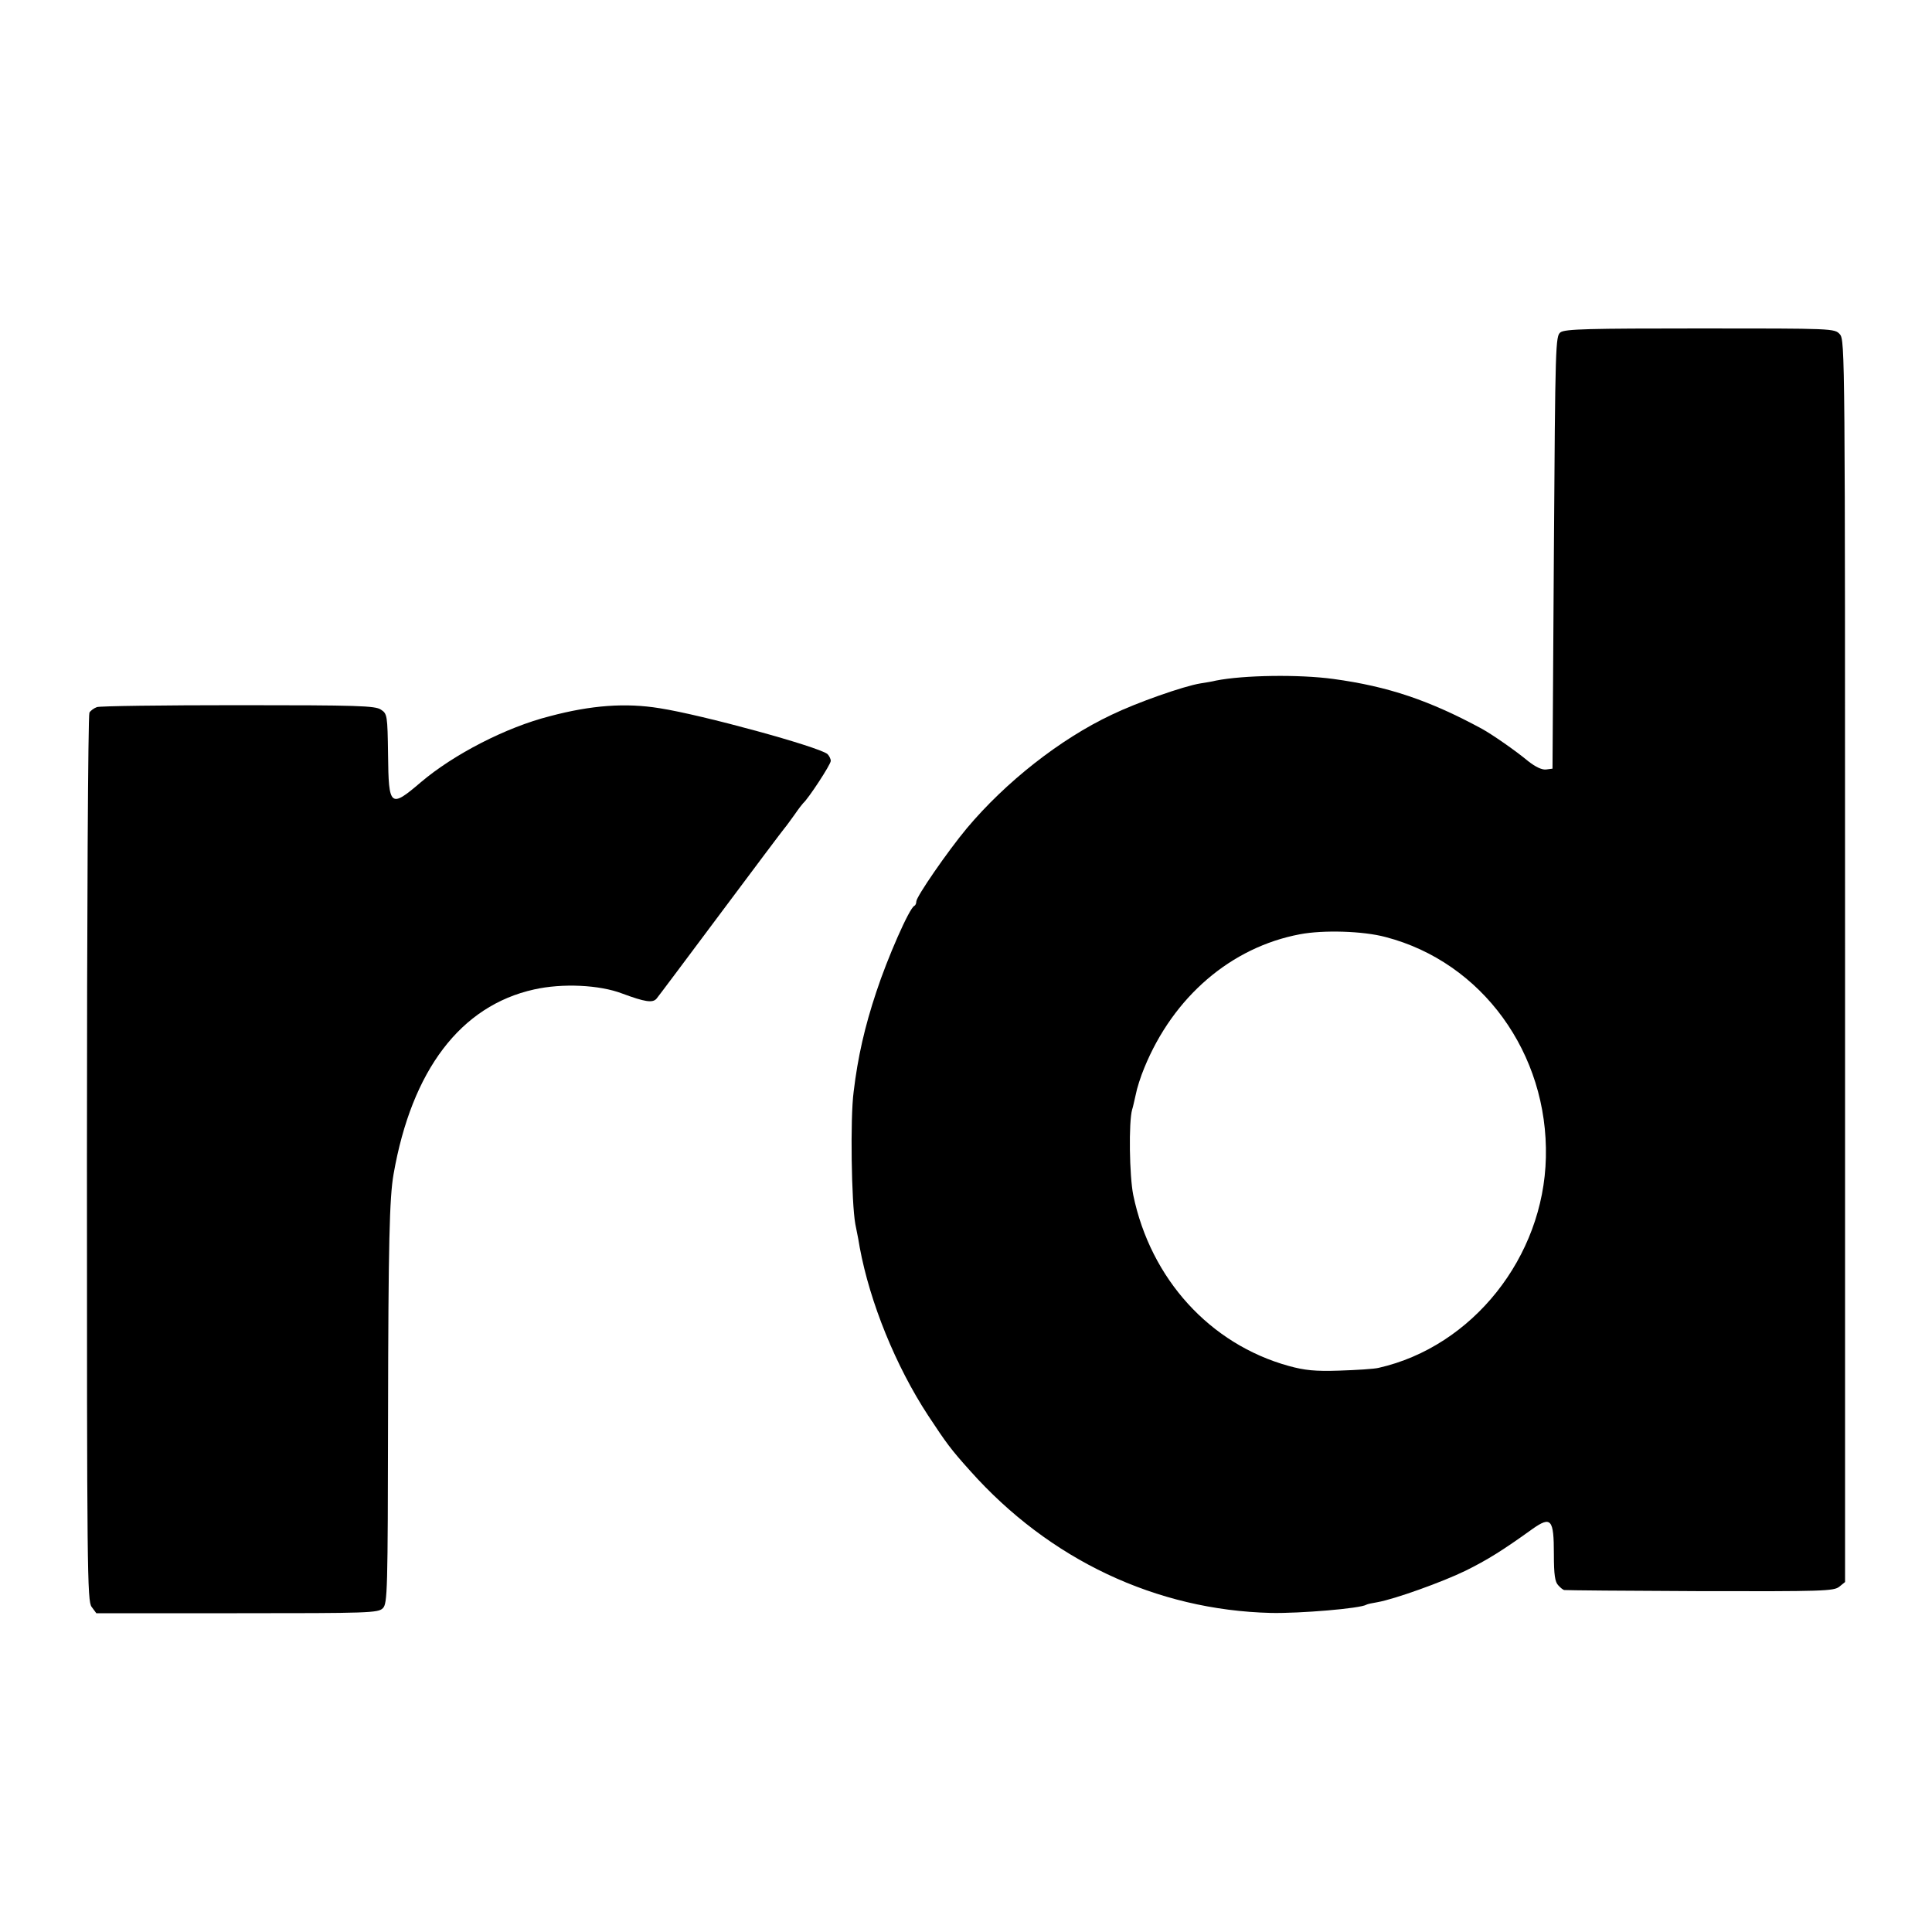
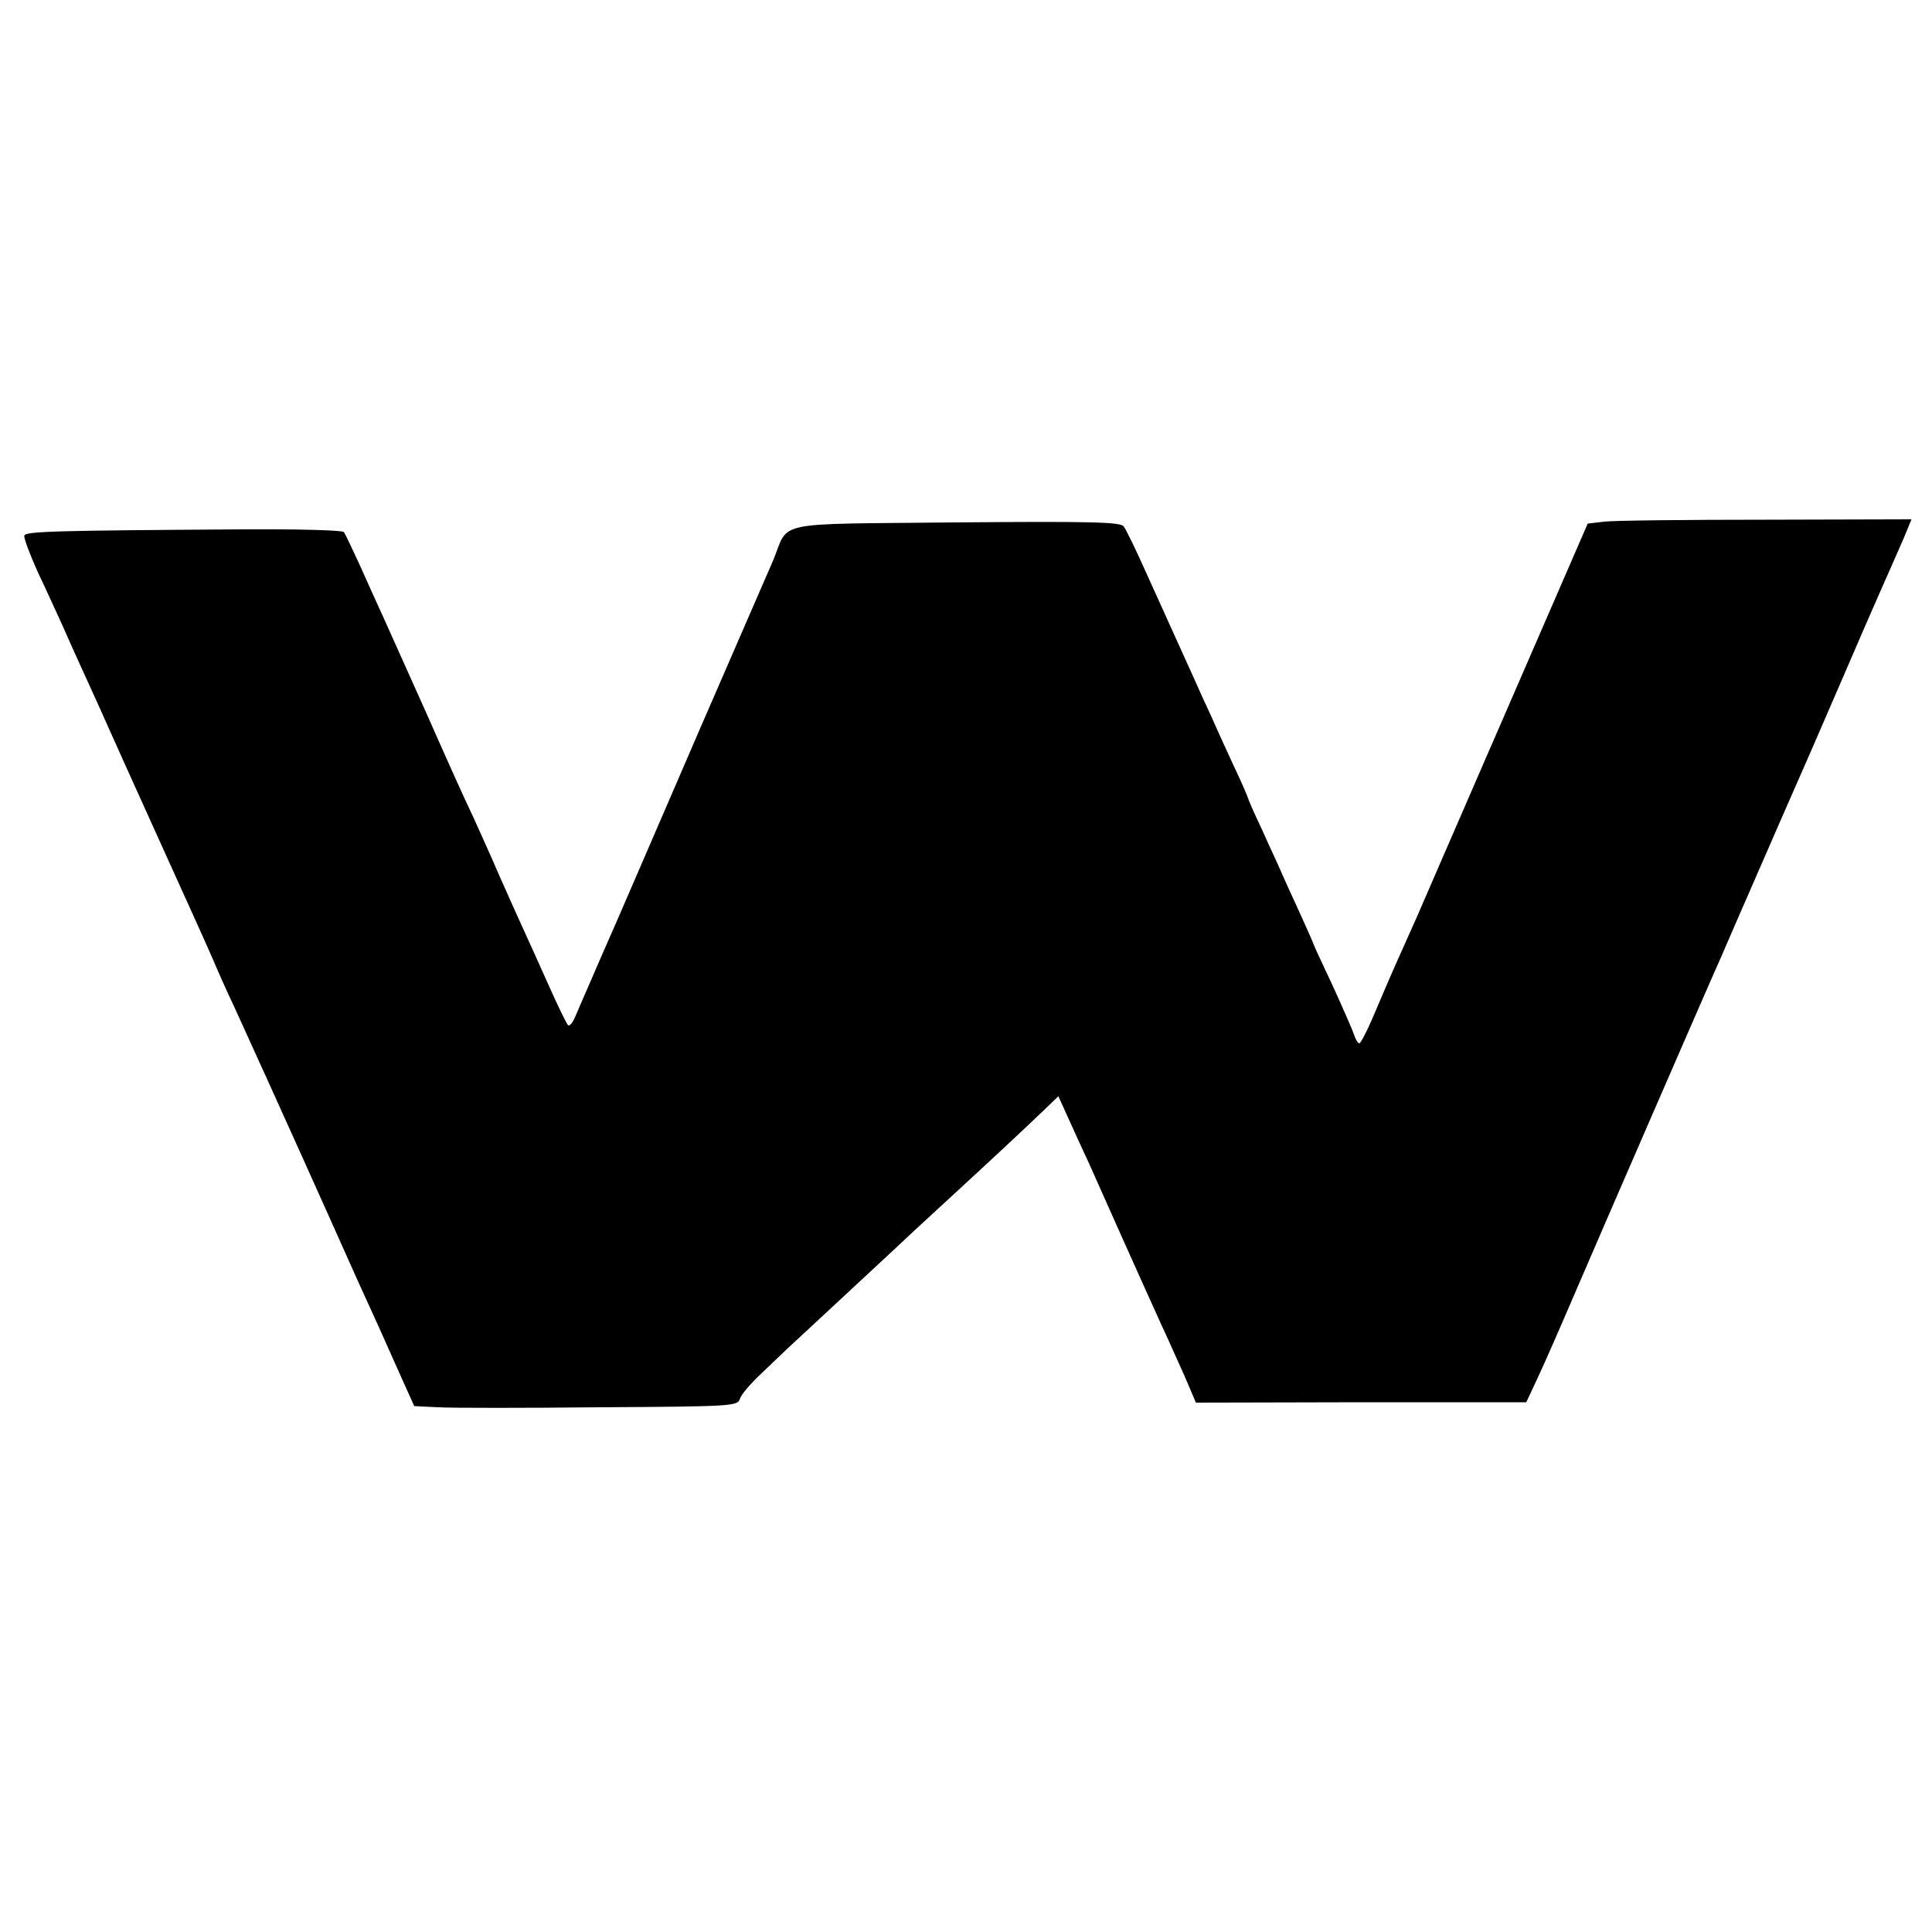
- <svg xmlns="http://www.w3.org/2000/svg" version="1.0" width="700pt" height="700pt" viewBox="0 0 700 700" preserveAspectRatio="xMidYMid meet">
-   <g transform="translate(0,700) scale(0.1,-0.1)" fill="#000000" stroke="none">
-     <path d="M5654 5796 c-18 -14 -19 -37 -24 -798 l-5 -783 -23 -3 c-15 -2 -38 9 -65 30 -48 40 -131 97 -167 117 -190 103 -340 154 -539 181 -124 17 -326 14 -426 -6 -11 -3 -36 -7 -55 -10 -62 -10 -232 -70 -323 -114 -186 -88 -383 -243 -524 -411 -70 -84 -183 -248 -183 -265 0 -7 -3 -14 -7 -16 -18 -7 -98 -190 -138 -312 -42 -126 -67 -236 -82 -361 -13 -97 -8 -403 6 -480 8 -38 15 -77 16 -85 37 -199 130 -429 248 -609 66 -100 81 -121 152 -200 287 -322 674 -505 1091 -515 103 -2 323 16 345 30 3 2 21 6 40 9 62 11 235 73 319 114 79 39 135 74 242 151 68 48 78 36 78 -91 0 -75 4 -101 16 -113 8 -9 18 -17 22 -17 4 -1 225 -3 491 -4 445 -1 485 0 505 16 l21 17 0 2250 c0 2198 0 2250 -19 2271 -19 21 -24 21 -506 21 -404 0 -489 -2 -506 -14z m-634 -2191 c350 -91 590 -422 581 -799 -8 -361 -266 -685 -606 -762 -16 -4 -80 -8 -142 -10 -88 -3 -126 1 -184 17 -285 79 -500 315 -563 619 -14 69 -17 265 -4 310 3 8 8 33 13 54 4 22 18 66 31 97 105 257 314 437 564 484 84 16 228 12 310 -10z" />
-     <path d="M351 4438 c-11 -4 -23 -13 -27 -20 -5 -7 -9 -734 -9 -1615 0 -1494 1 -1604 17 -1625 l17 -23 510 0 c477 0 511 1 528 18 17 17 18 59 19 700 1 620 5 788 20 873 66 377 243 610 509 669 102 23 237 17 320 -15 81 -30 110 -35 124 -18 6 7 110 146 231 308 121 162 226 302 233 310 7 8 23 31 37 50 13 19 27 37 30 40 18 15 100 140 100 153 0 8 -6 19 -12 25 -34 27 -454 142 -608 166 -123 20 -248 11 -398 -29 -158 -40 -348 -138 -467 -239 -111 -95 -117 -90 -119 99 -2 144 -3 149 -26 164 -21 14 -83 16 -517 16 -272 0 -502 -3 -512 -7z" />
+ <svg xmlns="http://www.w3.org/2000/svg" version="1.0" width="500pt" height="500pt" viewBox="0 0 500 500" preserveAspectRatio="xMidYMid meet">
+   <g transform="translate(0,500) scale(0.1,-0.1)" fill="#000000" stroke="none">
+     <path d="M4152 3650 l-43 -5 -215 -495 c-118 -272 -221 -508 -228 -525 -40 -89 -67 -149 -102 -232 -21 -51 -42 -93 -46 -93 -4 0 -10 10 -14 23 -4 12 -29 69 -55 126 -27 57 -49 105 -49 106 0 2 -16 38 -36 82 -20 43 -42 92 -49 108 -7 17 -30 65 -49 108 -20 42 -36 79 -36 81 0 2 -17 42 -39 88 -21 45 -47 103 -58 128 -12 25 -30 65 -41 90 -34 75 -72 159 -124 274 -27 61 -54 116 -60 124 -10 11 -84 13 -435 10 -481 -5 -429 6 -472 -98 -13 -30 -98 -226 -189 -435 -90 -209 -187 -432 -214 -495 -28 -63 -60 -137 -72 -165 -12 -27 -28 -65 -36 -83 -7 -18 -16 -29 -20 -25 -4 4 -27 51 -50 103 -23 52 -55 122 -70 155 -15 33 -42 93 -60 134 -17 40 -47 106 -65 146 -19 39 -73 159 -120 266 -48 107 -99 221 -114 254 -15 33 -43 94 -61 135 -19 41 -37 79 -40 83 -4 5 -124 8 -266 7 -480 -3 -557 -5 -561 -16 -2 -6 14 -48 35 -95 22 -46 49 -106 62 -134 12 -27 33 -75 47 -105 14 -30 66 -145 115 -255 50 -110 100 -222 113 -250 62 -137 89 -196 117 -260 16 -38 34 -77 38 -86 12 -24 193 -424 260 -574 32 -71 73 -164 92 -205 19 -41 56 -123 82 -182 l48 -107 62 -3 c33 -2 222 -2 418 0 345 2 357 3 363 22 3 11 29 41 57 67 28 27 58 55 67 64 9 8 84 78 166 154 83 77 155 144 161 150 6 5 57 53 114 105 101 93 162 150 227 212 l32 31 29 -64 c16 -35 38 -84 50 -109 11 -25 50 -112 87 -195 37 -82 81 -181 99 -220 18 -38 45 -100 62 -137 l29 -68 427 1 428 0 29 62 c16 34 56 125 89 202 60 140 361 833 387 890 7 17 52 120 100 230 48 110 95 218 105 240 10 22 55 126 100 230 45 105 91 210 102 235 30 67 44 100 66 150 l19 46 -376 -1 c-207 0 -395 -2 -419 -5z" />
  </g>
</svg>
